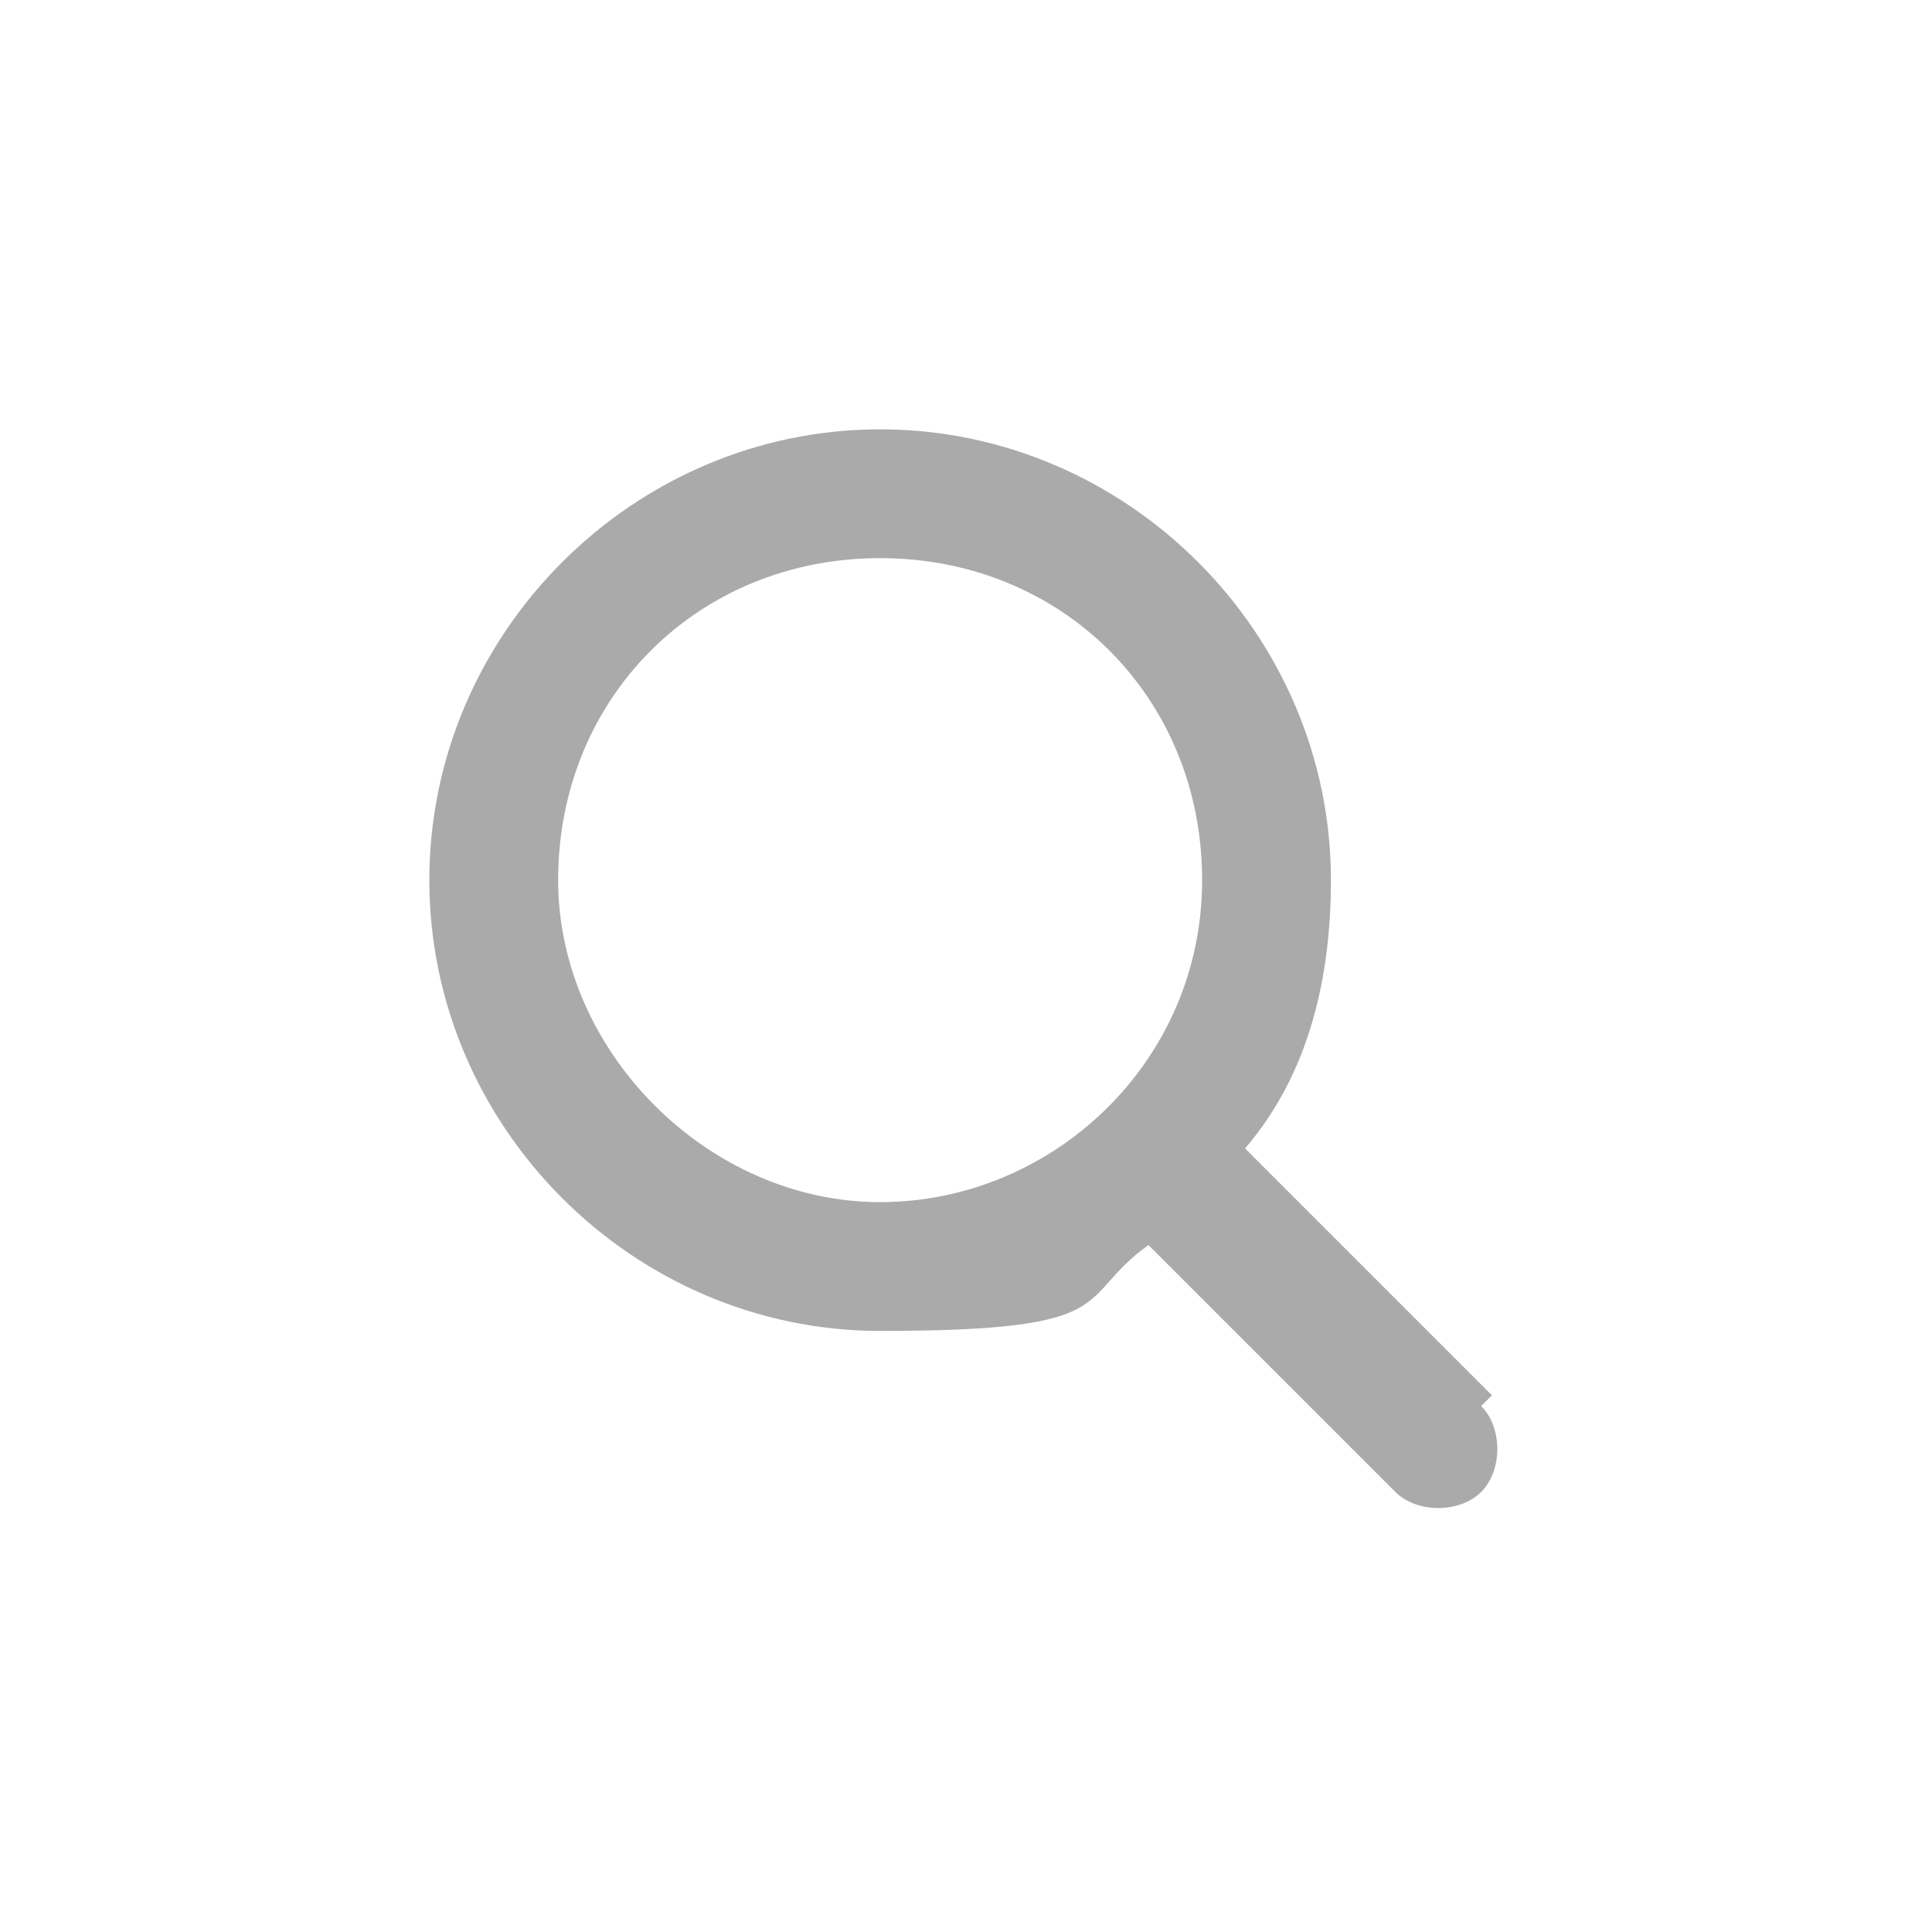
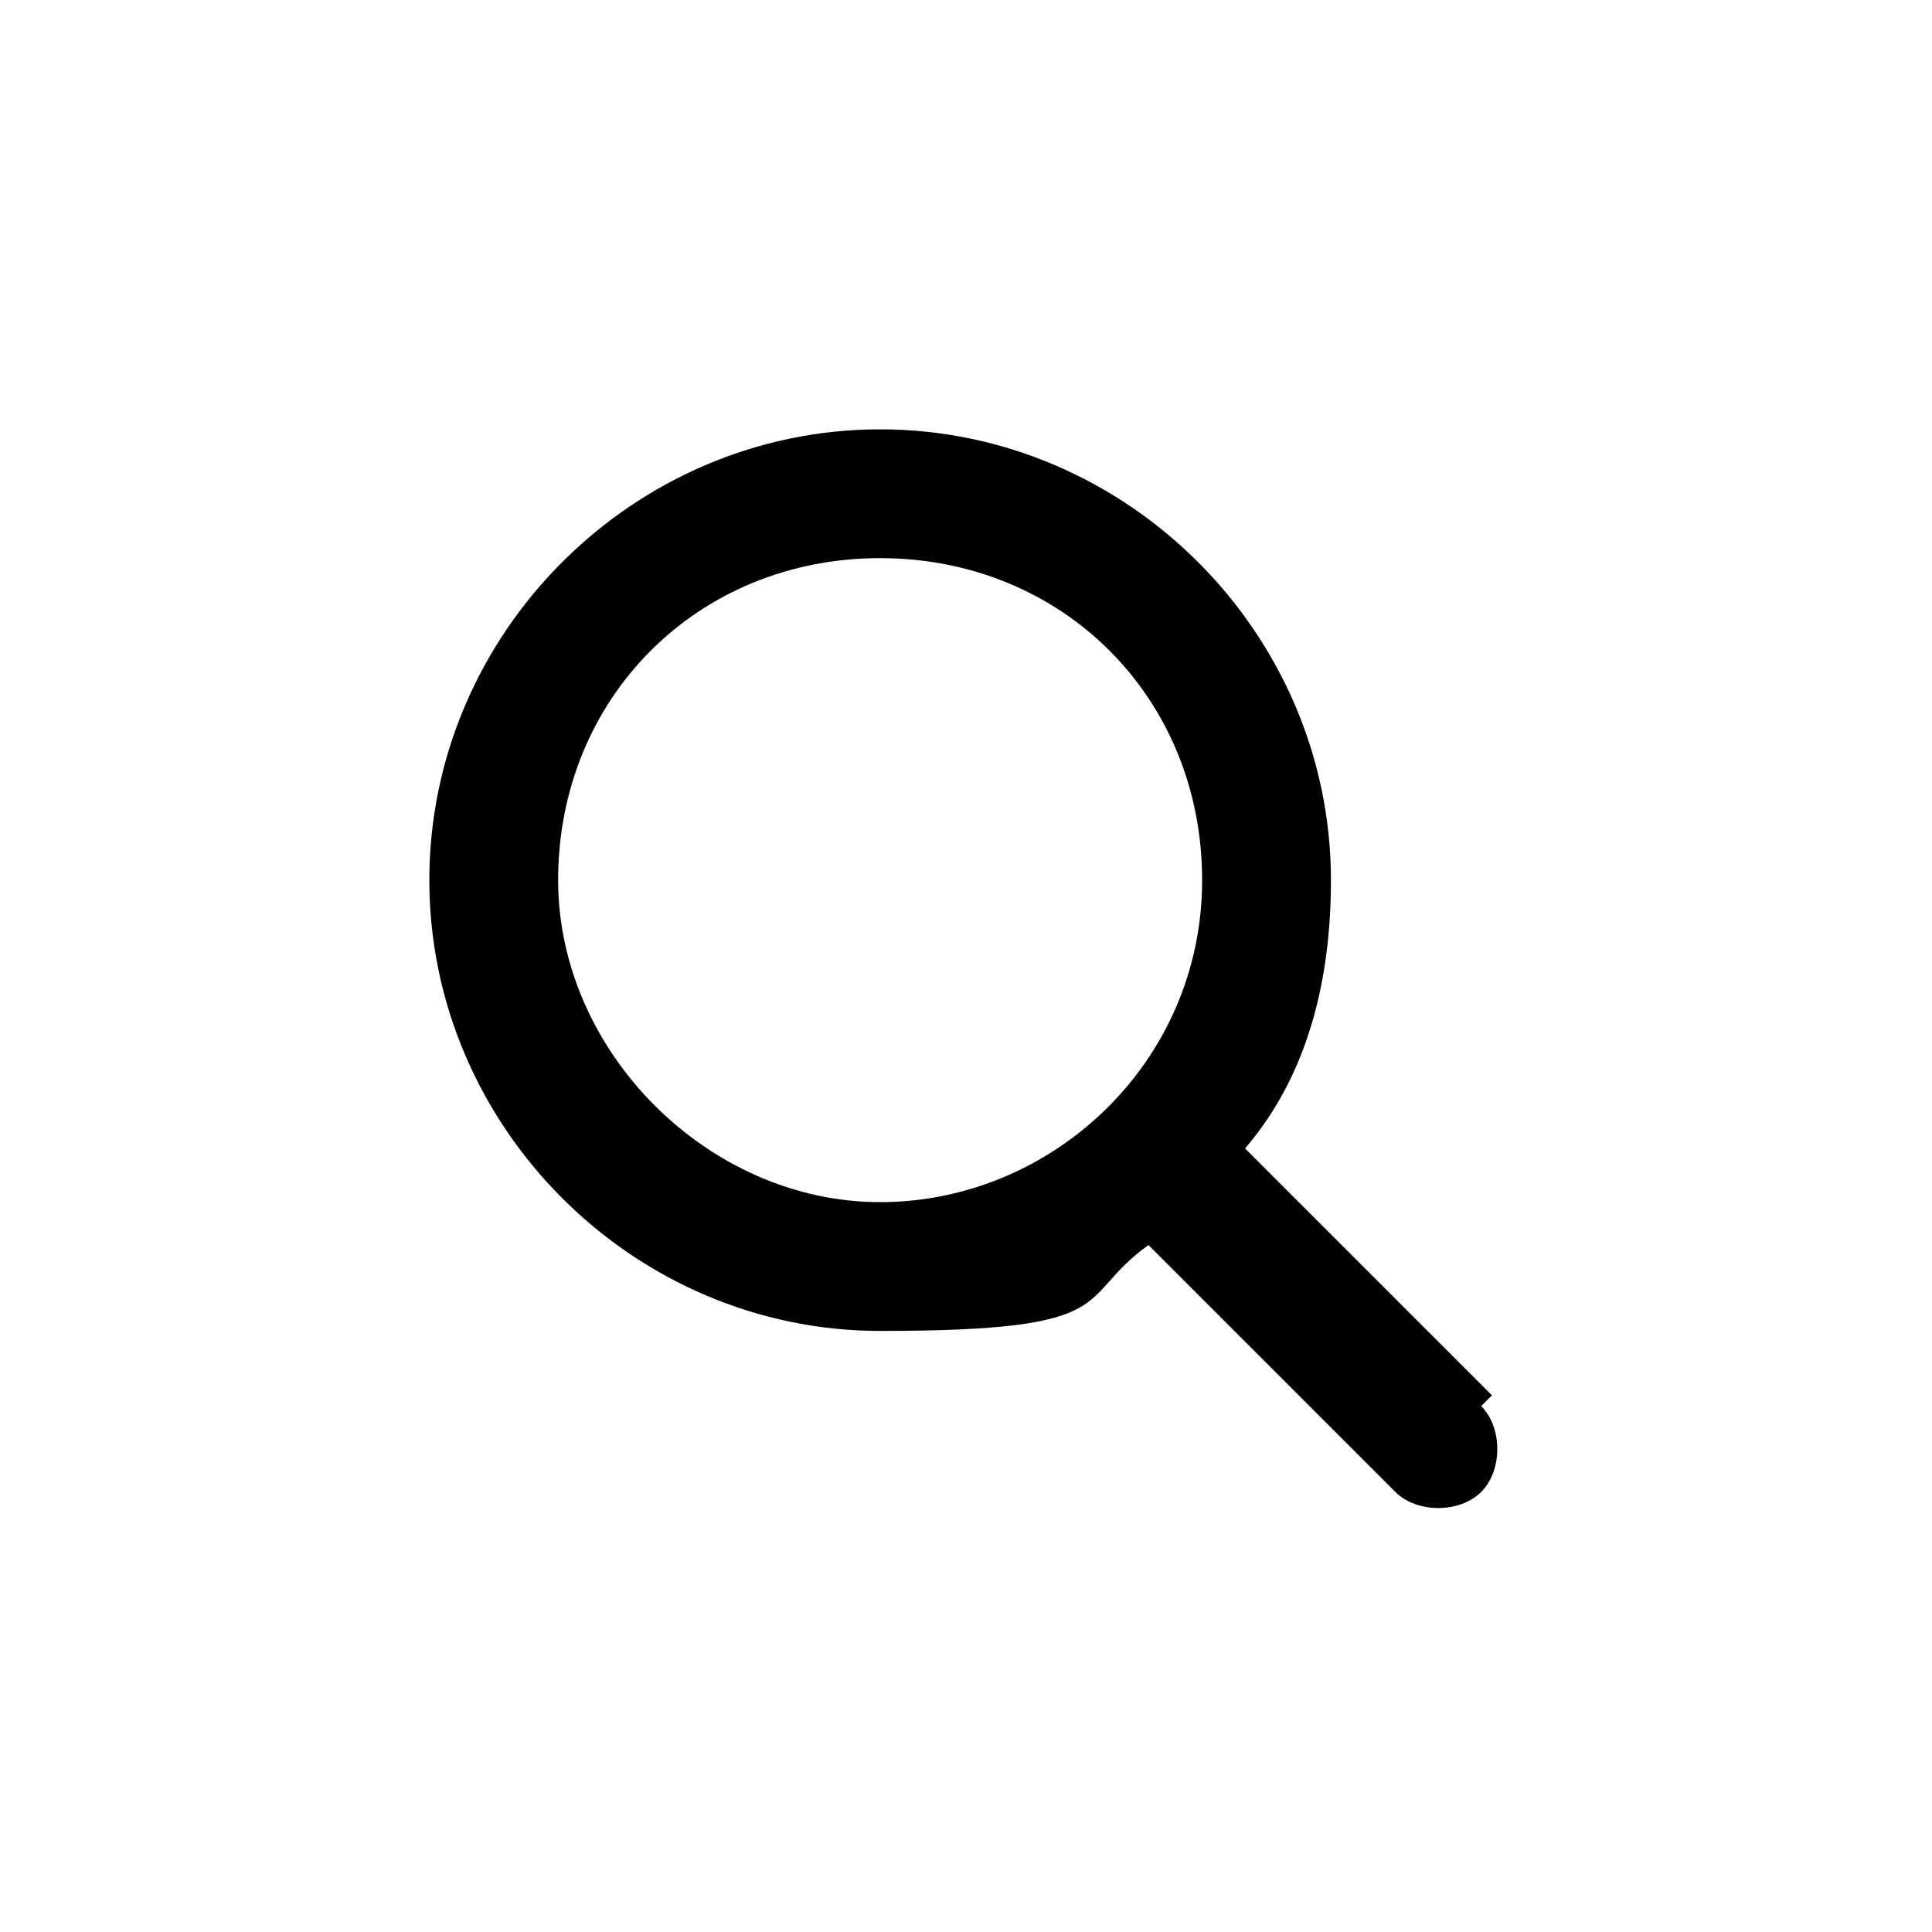
<svg xmlns="http://www.w3.org/2000/svg" id="Layer_1" version="1.1" viewBox="0 0 18 18">
-   <defs>
-     <style>
-       .st0 {
-         fill: #aaa;
-       }
-     </style>
-   </defs>
-   <path id="Group_1" class="st0" d="M13.9,13l-2.3-2.3c.6-.7.8-1.6.8-2.5,0-2.3-1.9-4.2-4.2-4.2s-4.2,1.9-4.2,4.2,1.9,4.2,4.2,4.2,1.8-.3,2.5-.8l2.3,2.3c.2.2.6.2.8,0,.2-.2.2-.6,0-.8h0ZM5.2,8.2c0-1.7,1.3-3,3-3s3,1.3,3,3-1.4,3-3,3-3-1.4-3-3h0Z" />
+   <path fill="currentColor" class="st0" d="M13.9,13l-2.3-2.3c.6-.7.8-1.6.8-2.5,0-2.3-1.9-4.2-4.2-4.2s-4.2,1.9-4.2,4.2,1.9,4.2,4.2,4.2,1.8-.3,2.5-.8l2.3,2.3c.2.2.6.2.8,0,.2-.2.2-.6,0-.8h0ZM5.2,8.2c0-1.7,1.3-3,3-3s3,1.3,3,3-1.4,3-3,3-3-1.4-3-3h0Z" />
</svg>
